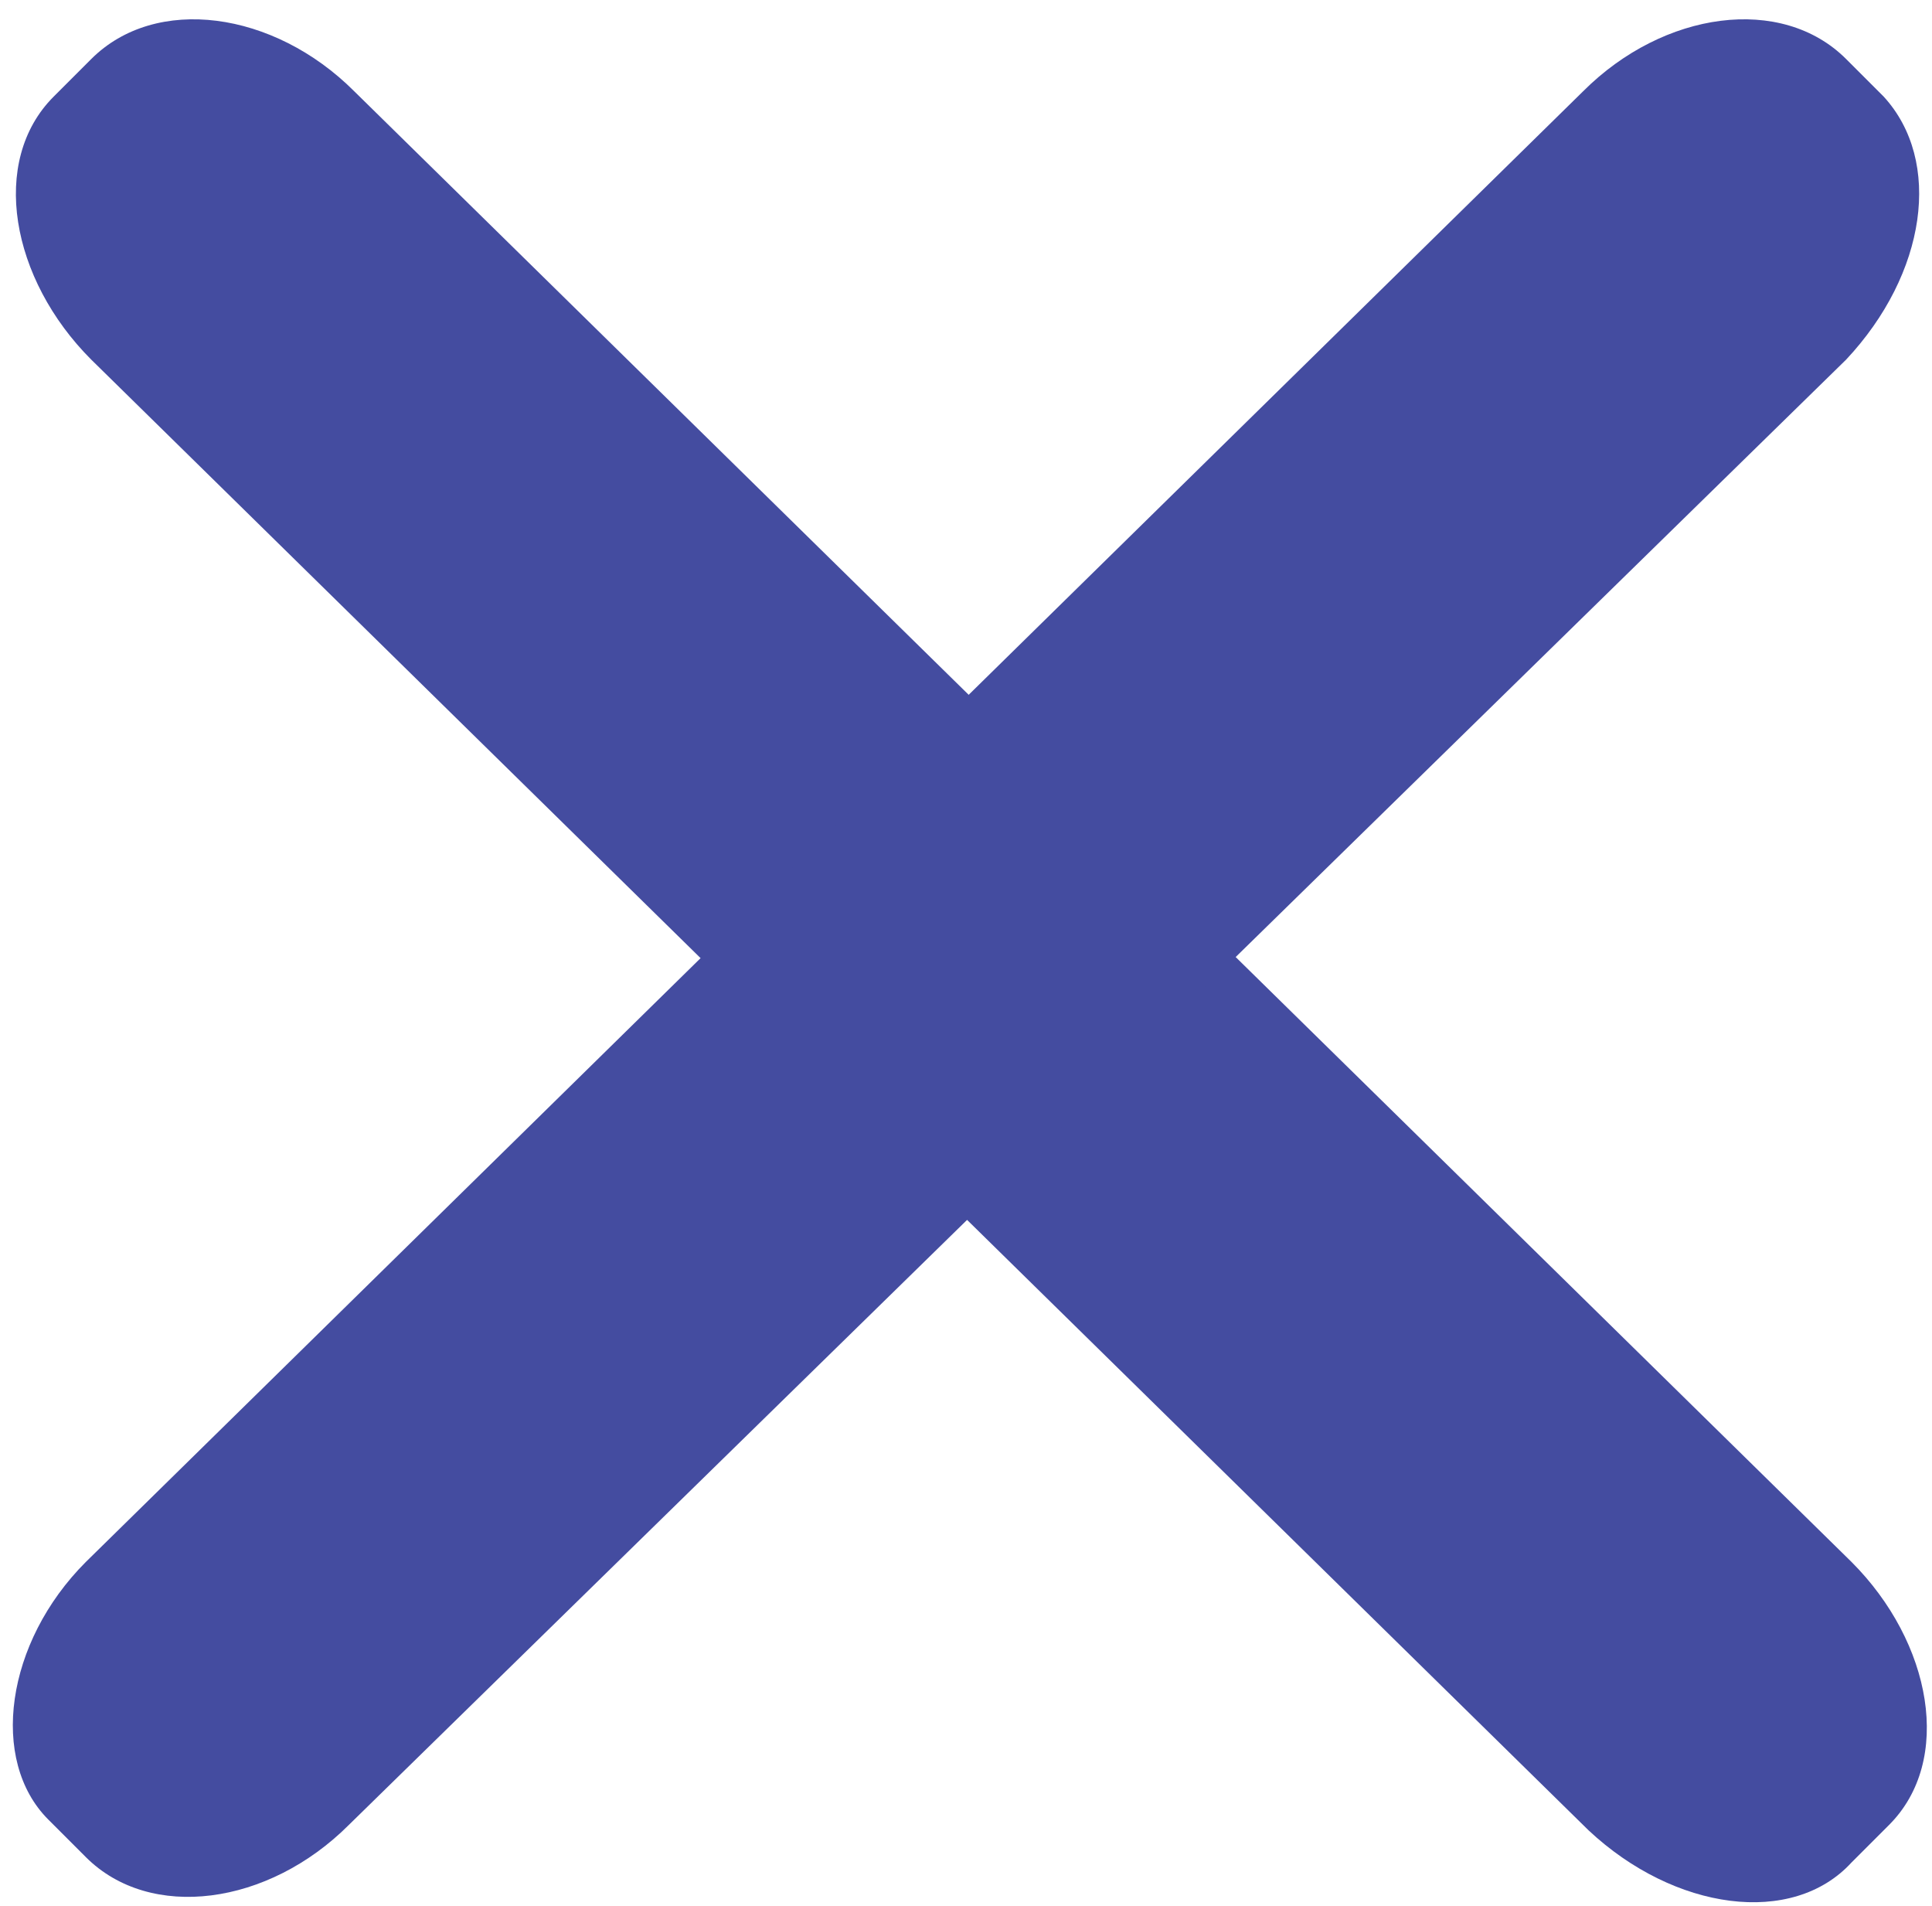
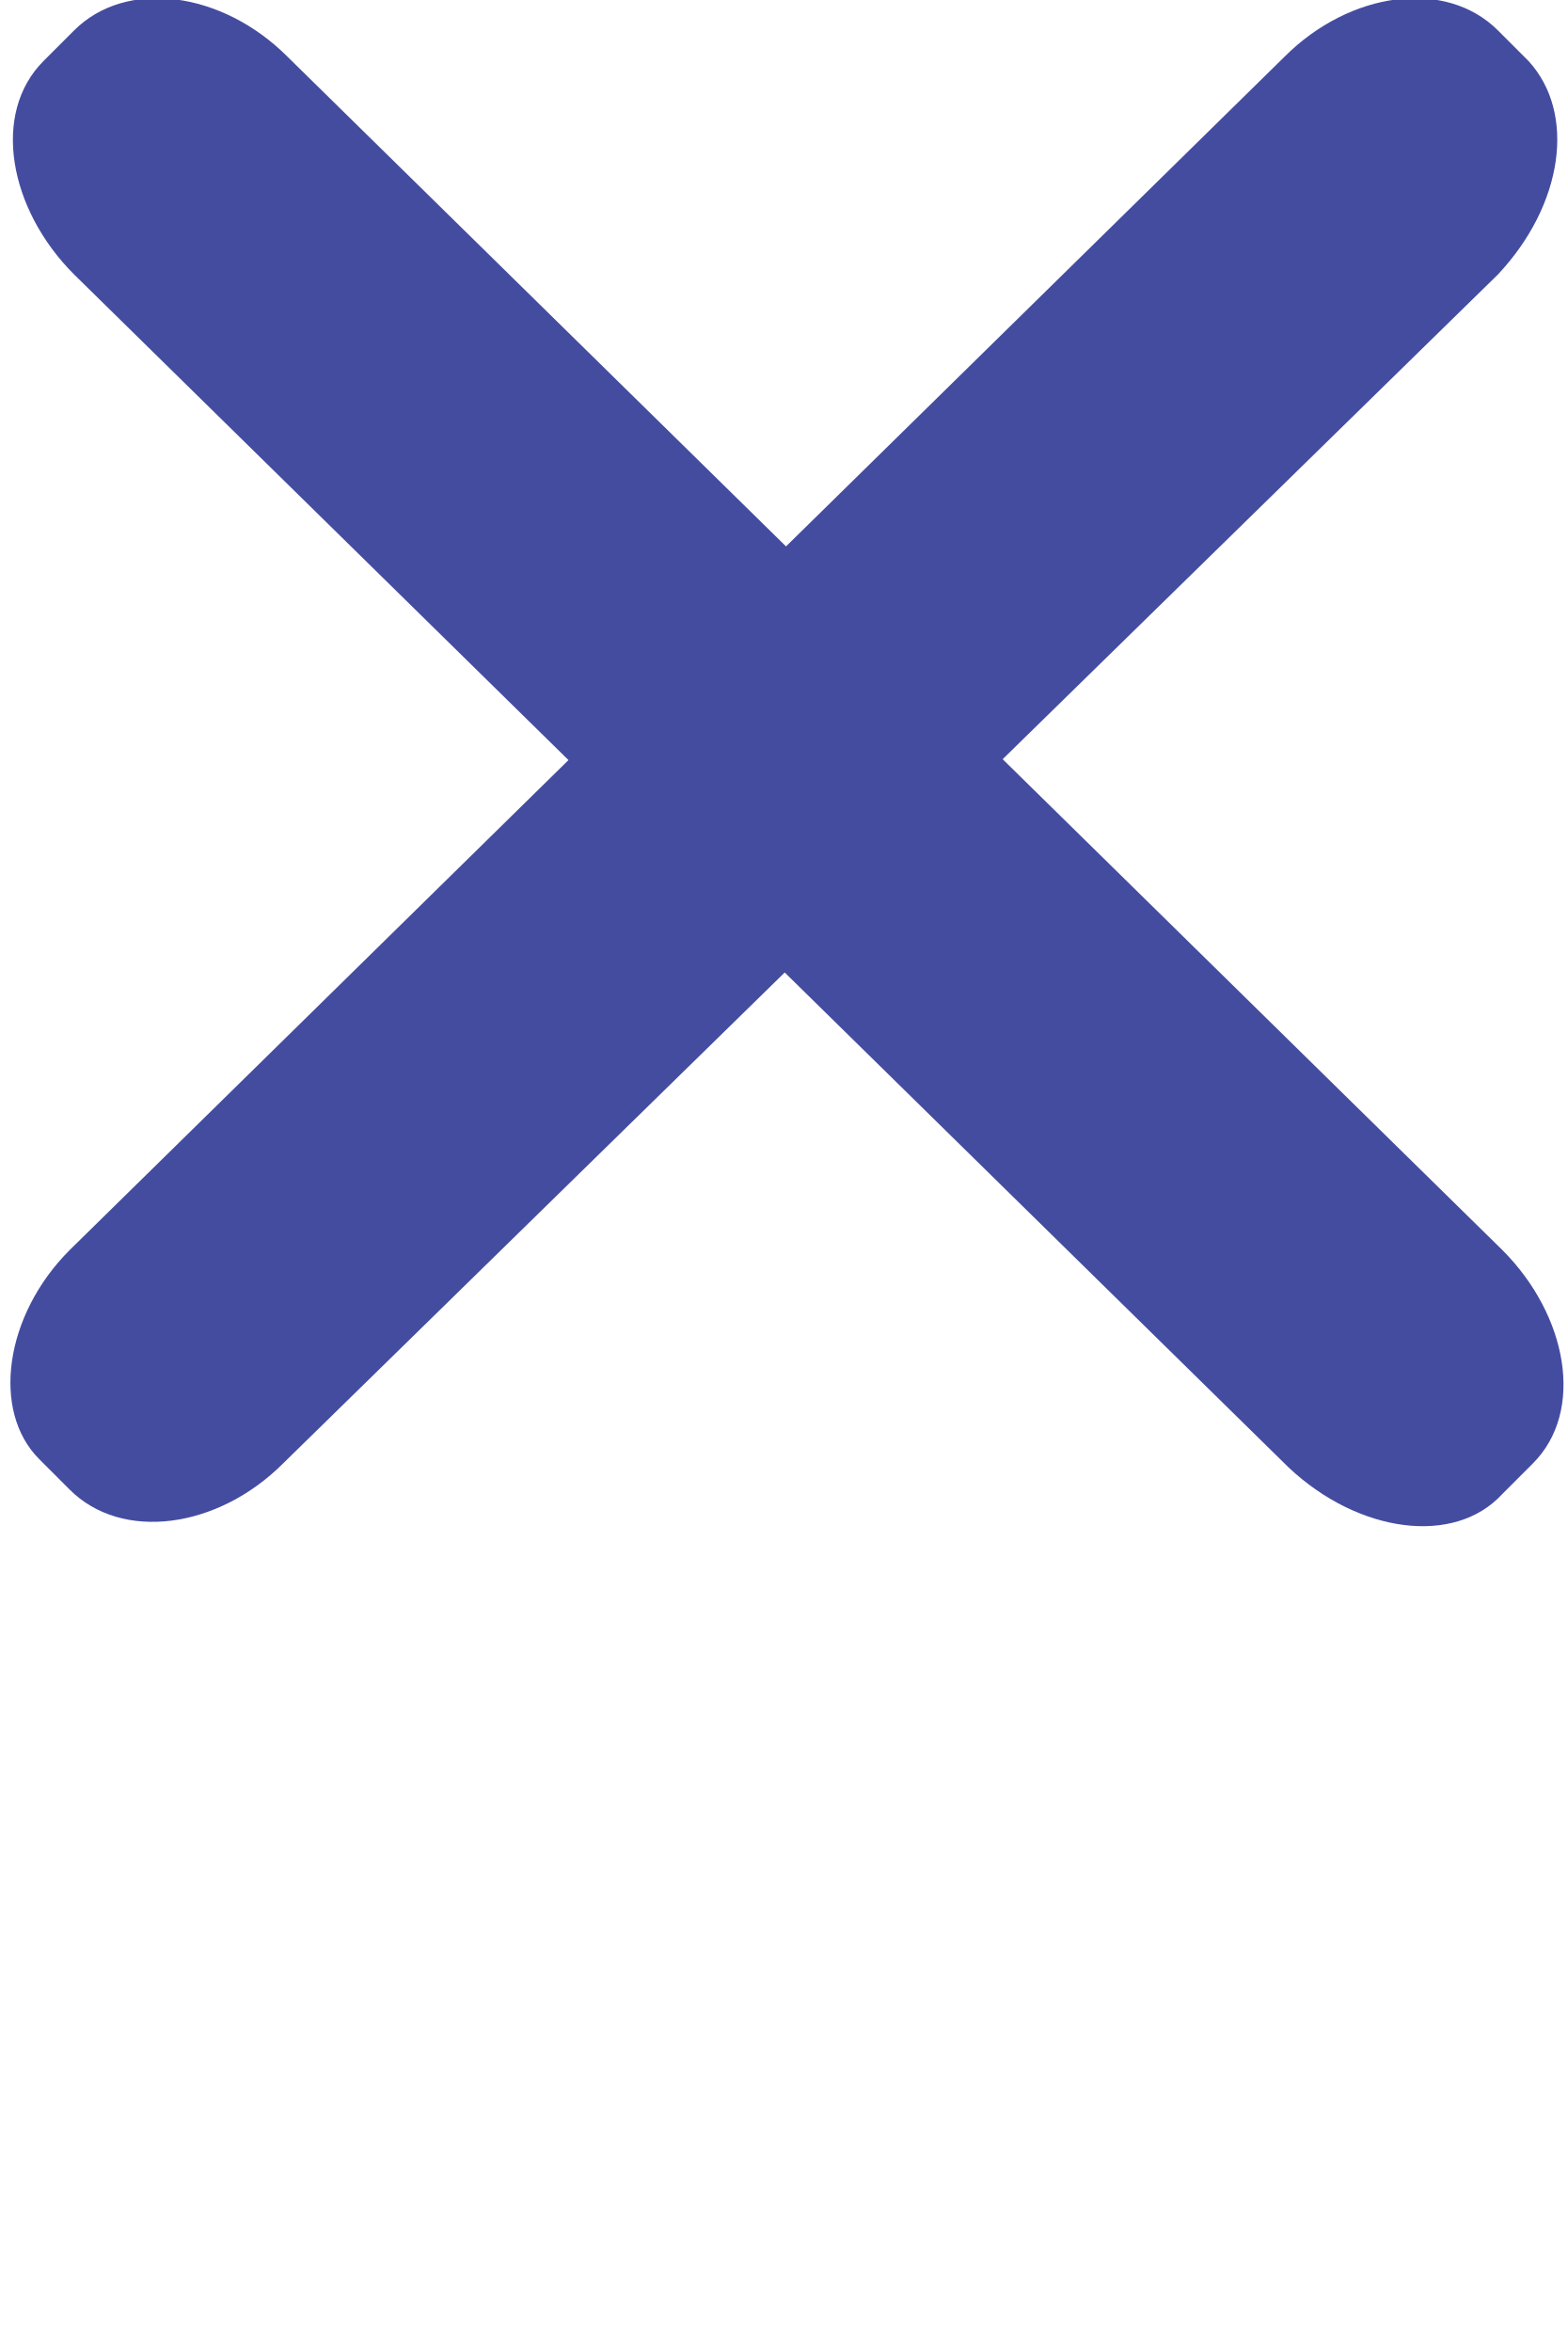
- <svg xmlns="http://www.w3.org/2000/svg" version="1.1" id="Layer_1" x="0px" y="0px" viewBox="0 0 36 35.5" style="enable-background:new 0 0 36 35.5;" xml:space="preserve">
+ <svg xmlns="http://www.w3.org/2000/svg" version="1.1" id="Layer_1" x="0px" y="0px" viewBox="0 0 36 54" style="enable-background:new 0 0 36 54;" xml:space="preserve">
  <style type="text/css">
	.st0{fill:#444CA0;}
</style>
  <g id="Option_-_Menu" transform="translate(-36 -831)">
    <g id="Menu_-_Icon" transform="translate(0 -5)">
-       <path id="Line_-_Top" class="st0" d="M42.6,837.7l27.9,27.4c1.5,1.5,1.9,3.7,0.7,4.9l-0.7,0.7c-1.1,1.2-3.3,0.9-4.9-0.6    l-27.9-27.4c-1.5-1.5-1.9-3.7-0.7-4.9l0.7-0.7C38.9,835.9,41.1,836.2,42.6,837.7z" />
+       <path id="Line_-_Top" class="st0" d="M42.6,837.3l27.9,27.4c1.5,1.5,1.9,3.7,0.7,4.9l-0.7,0.7c-1.1,1.2-3.3,0.9-4.9-0.6    l-27.9-27.4c-1.5-1.5-1.9-3.7-0.7-4.9l0.7-0.7C38.9,835.5,41.1,835.8,42.6,837.3z" />
    </g>
  </g>
  <g id="Option_-_Menu_1_" transform="translate(-36 -831)">
    <g id="Menu_-_Icon_1_" transform="translate(0 -5)">
-       <path id="Line_-_Top_1_" class="st0" d="M37.6,865.1l27.9-27.4c1.5-1.5,3.7-1.8,4.9-0.6l0.7,0.7c1.1,1.2,0.8,3.3-0.7,4.9L42.5,870    c-1.5,1.5-3.7,1.8-4.9,0.6l-0.7-0.7C35.8,868.8,36.1,866.6,37.6,865.1z" />
+       <path id="Line_-_Top_1_" class="st0" d="M37.6,864.7l27.9-27.4c1.5-1.5,3.7-1.8,4.9-0.6l0.7,0.7c1.1,1.2,0.8,3.3-0.7,4.9    l-27.9,27.3c-1.5,1.5-3.7,1.8-4.9,0.6l-0.7-0.7C35.8,868.4,36.1,866.2,37.6,864.7z" />
    </g>
  </g>
</svg>
